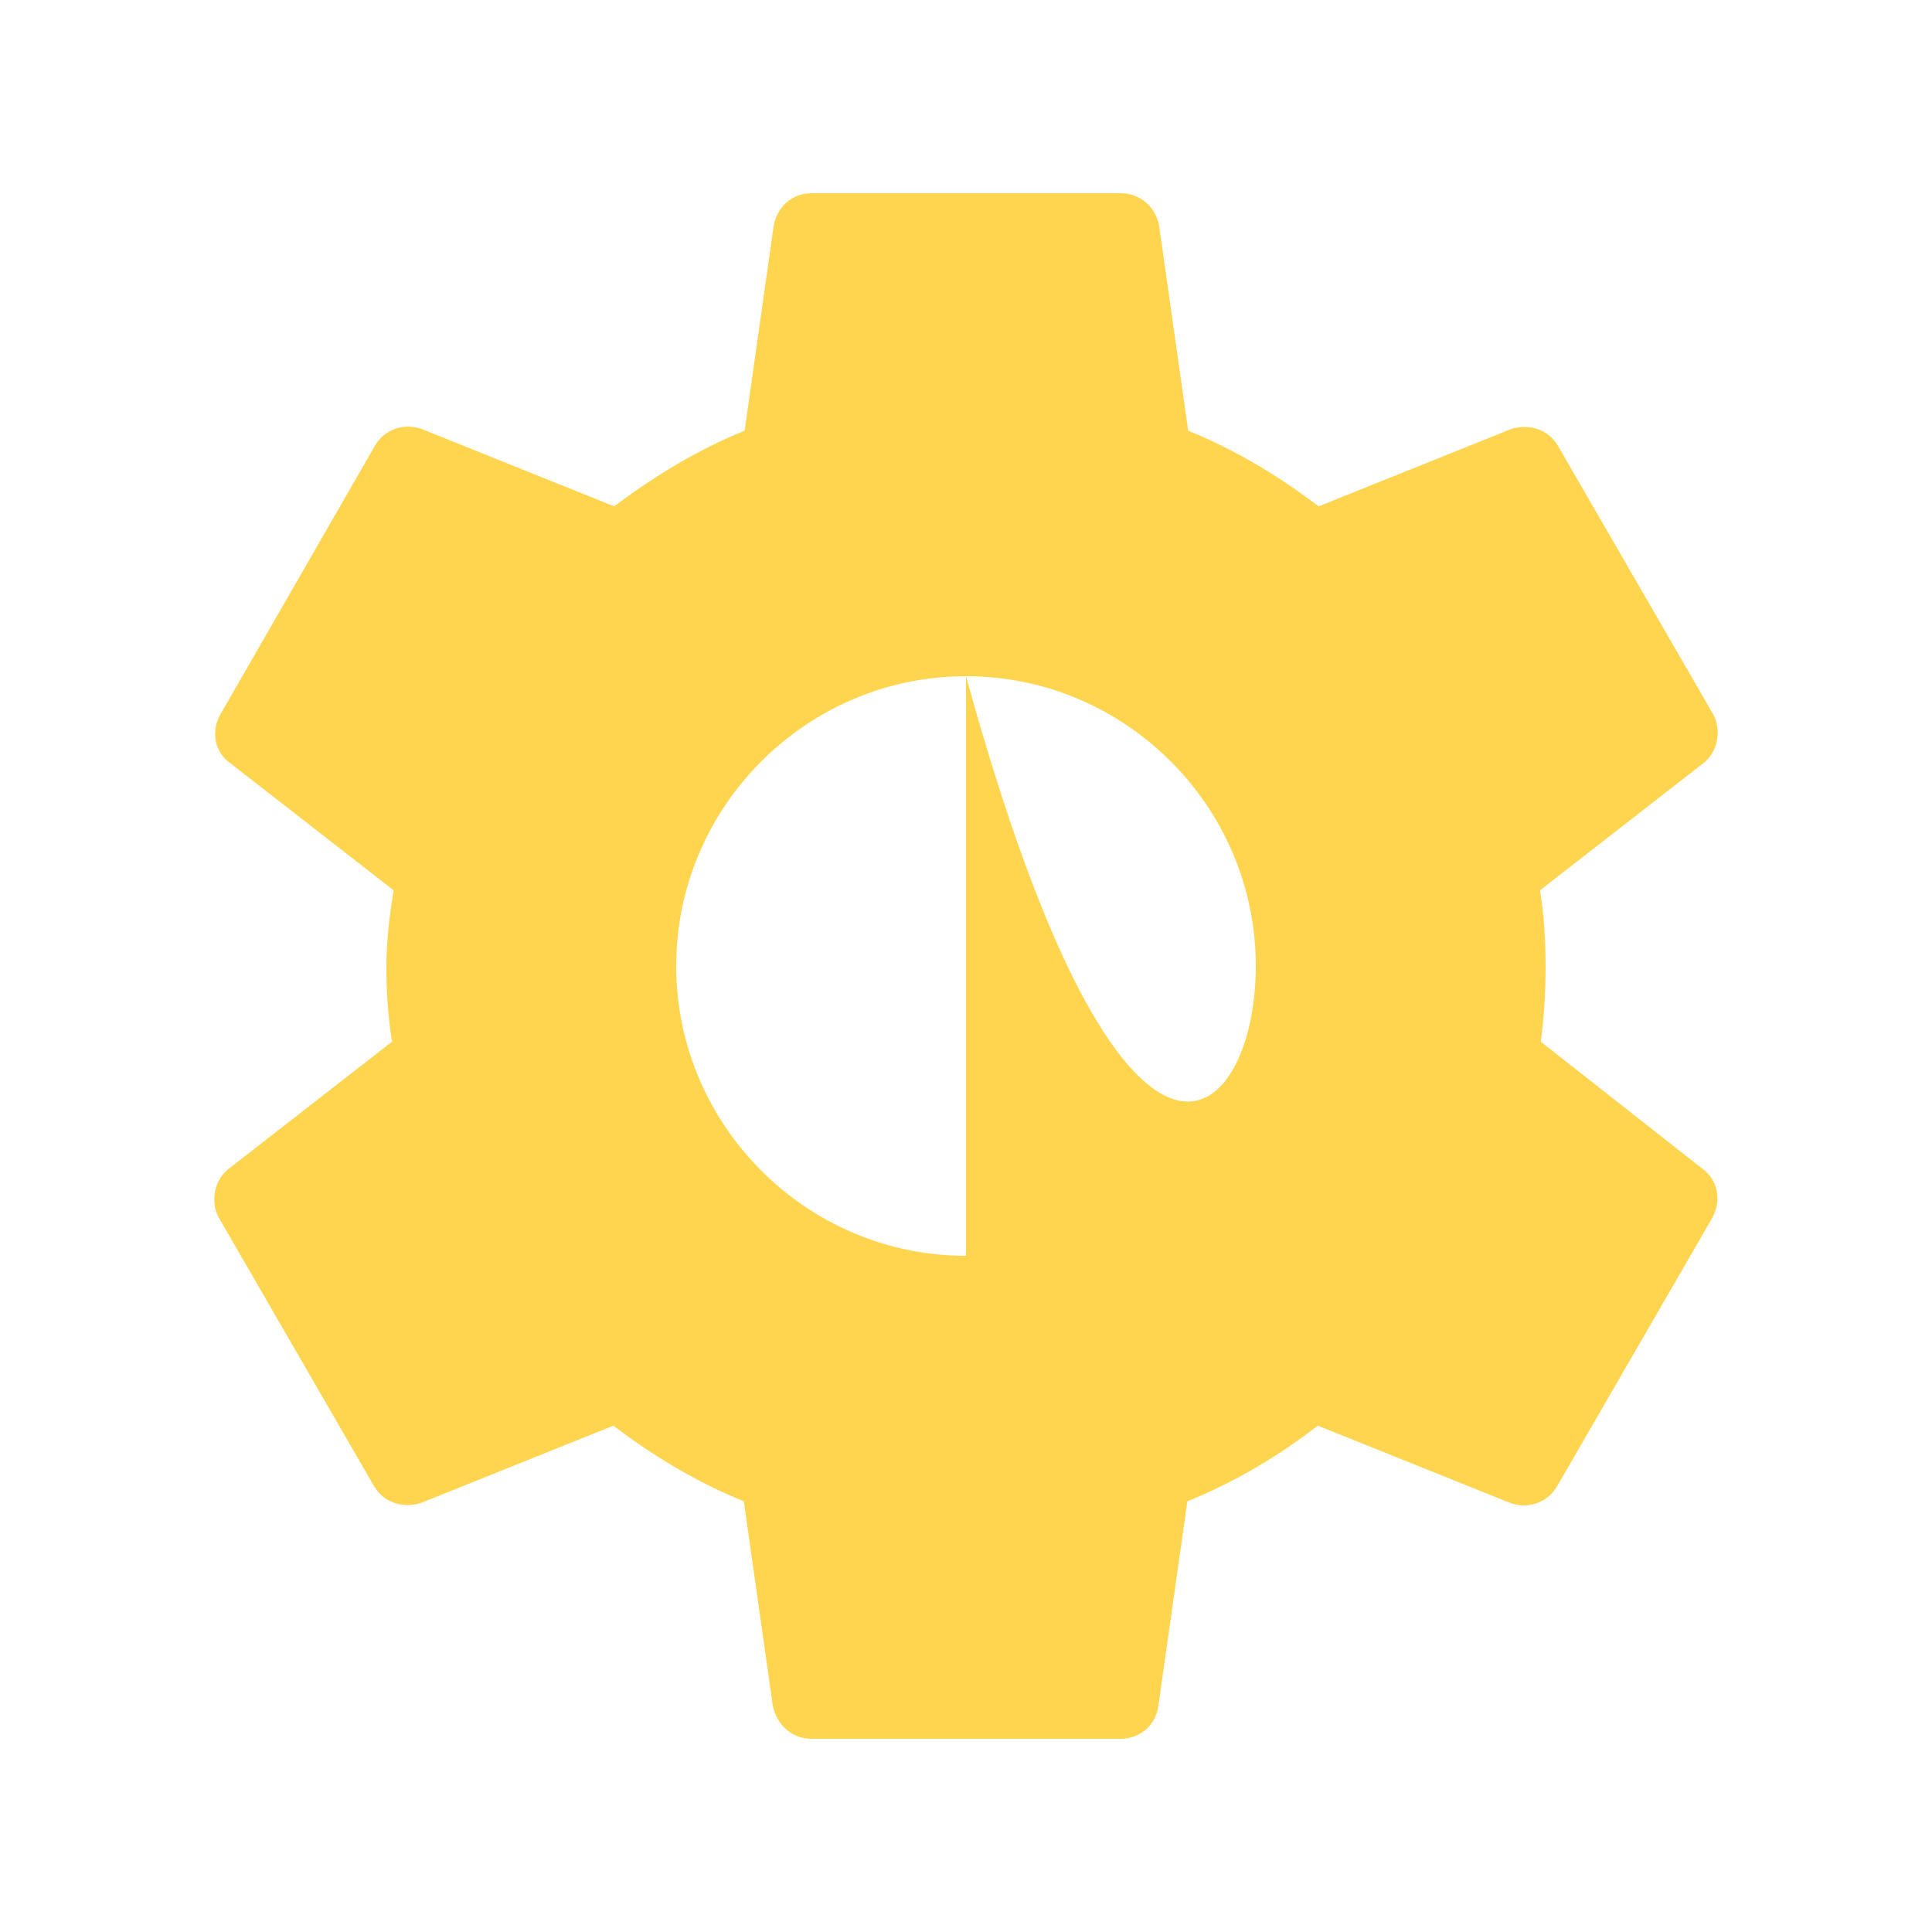
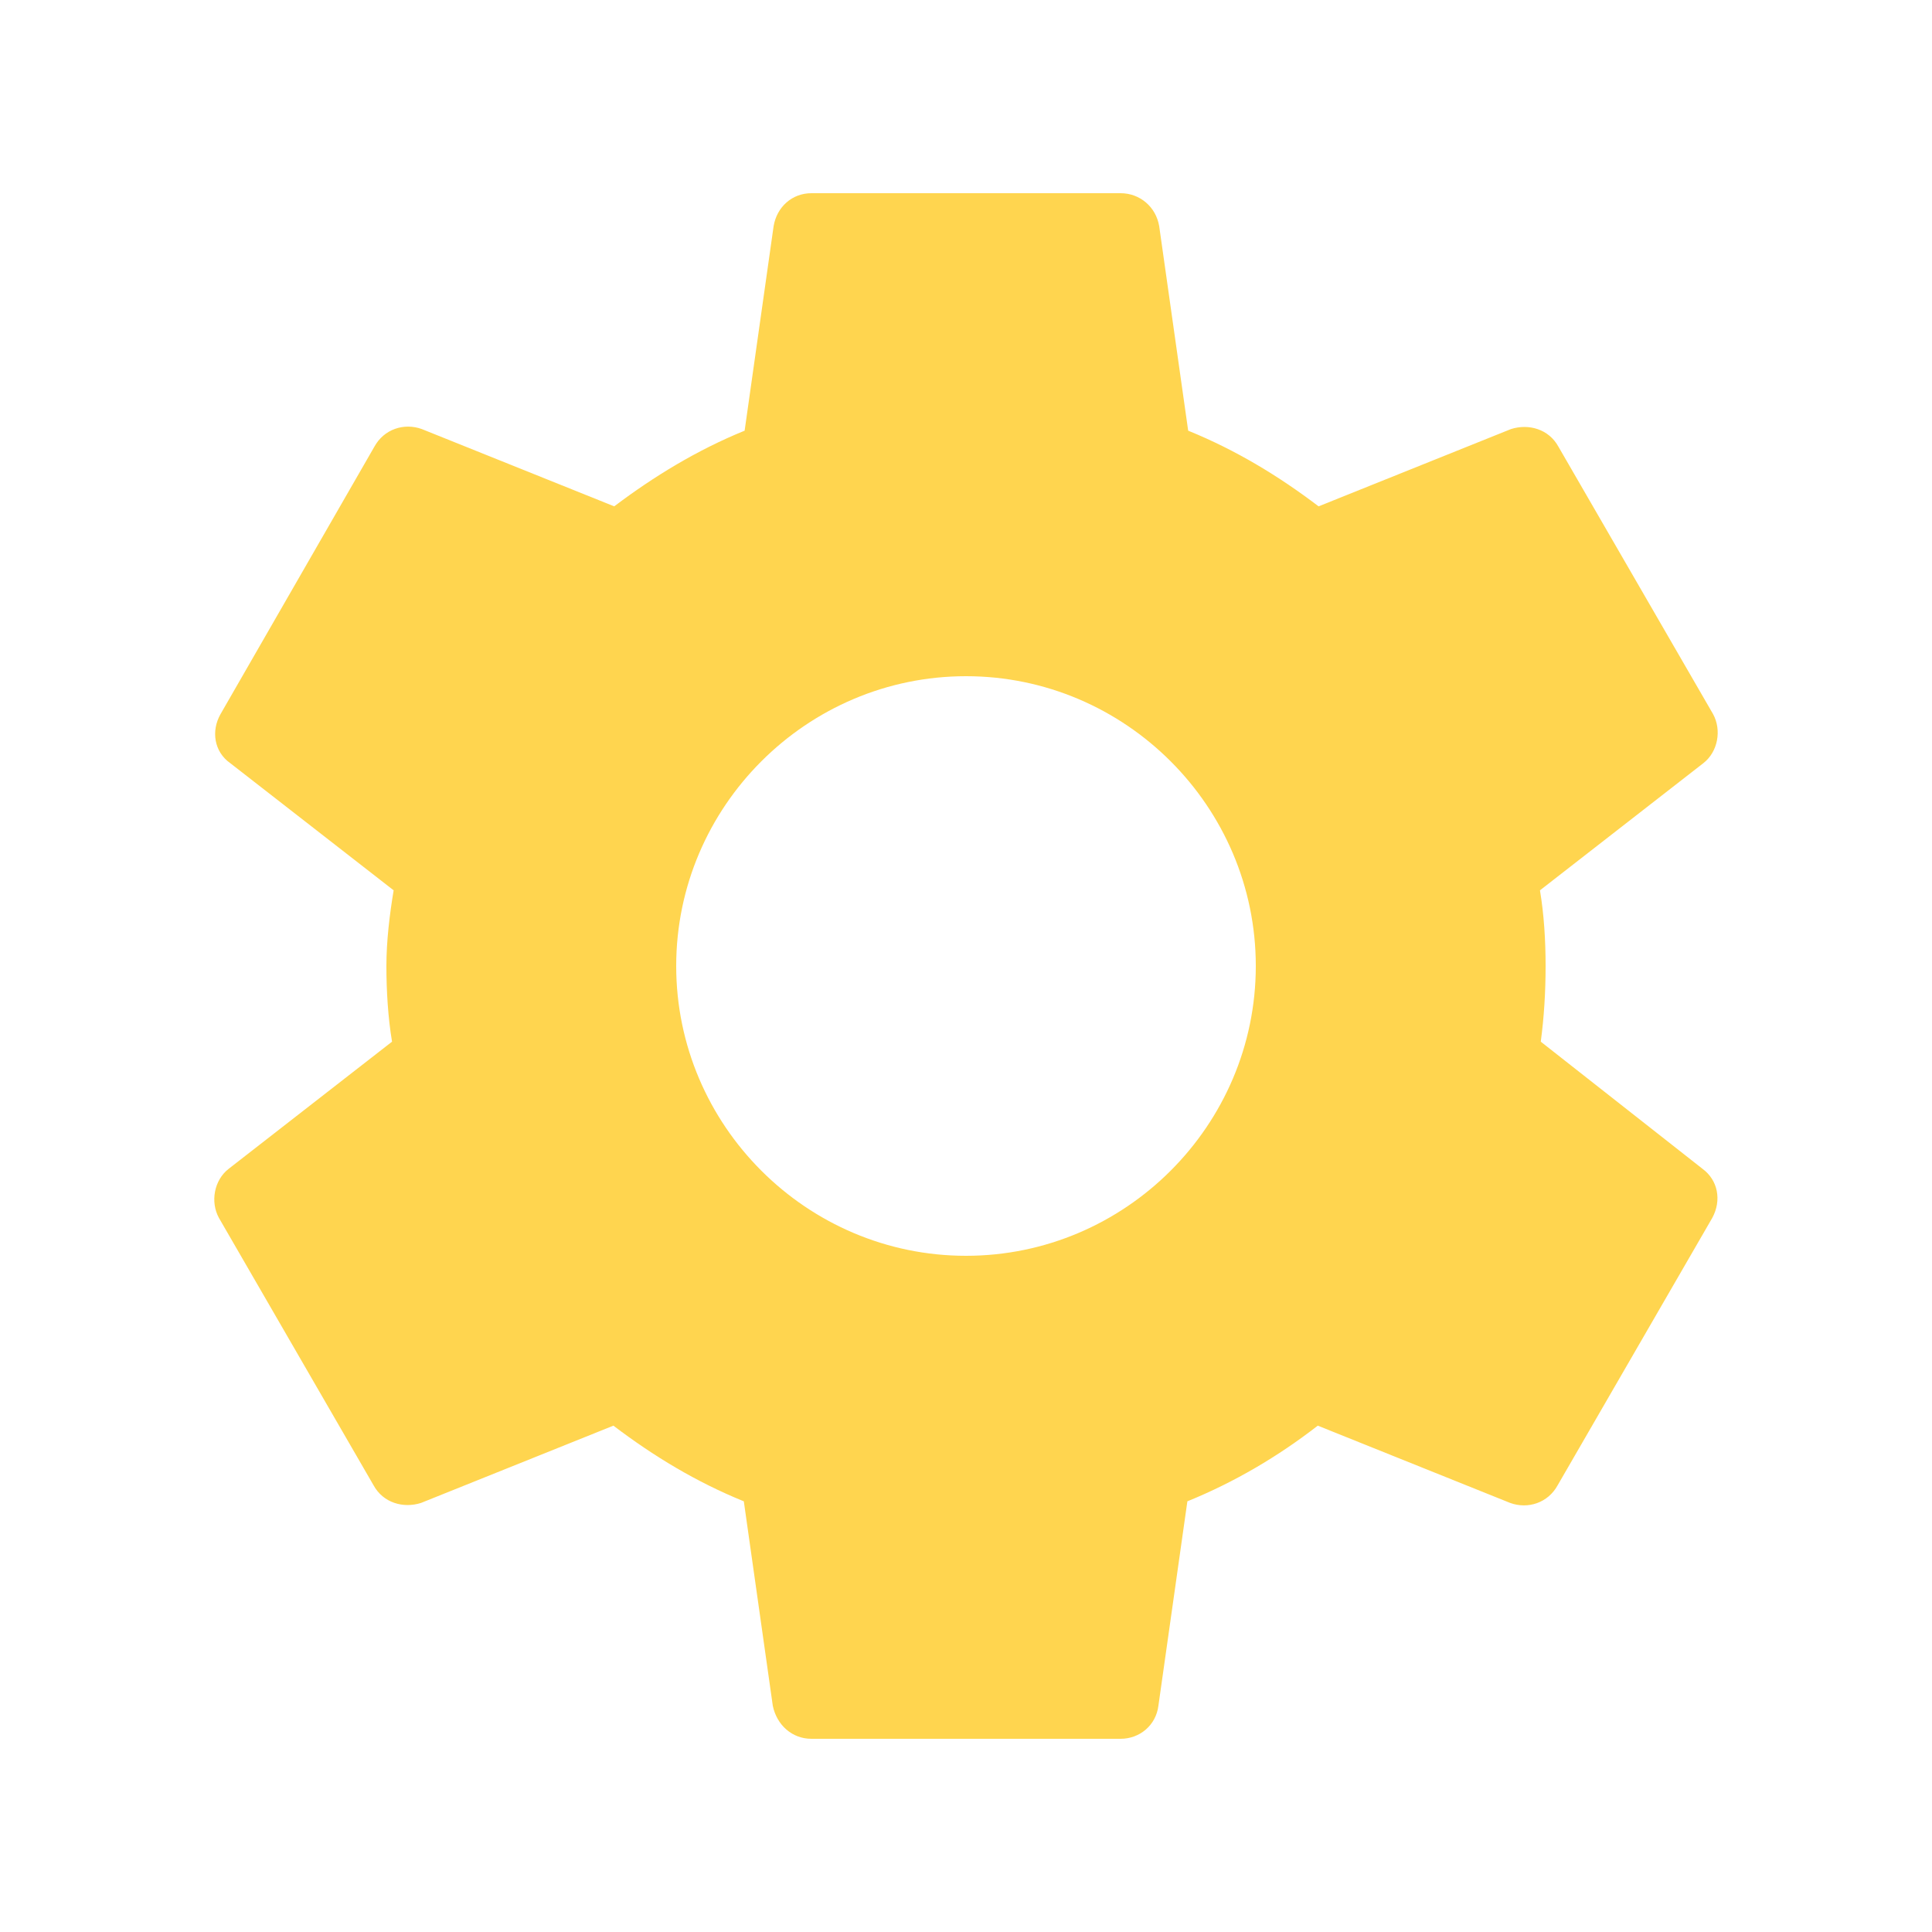
<svg xmlns="http://www.w3.org/2000/svg" viewBox="0 0 24 24" width="24" height="24" fill="#FFD54F">
-   <path d="M19.14 12.94c.04-.3.06-.61.06-.94 0-.32-.02-.64-.07-.94l2.03-1.58c.18-.14.23-.41.12-.61l-1.92-3.32c-.12-.22-.37-.29-.59-.22l-2.39.96c-.5-.38-1.03-.7-1.62-.94l-.36-2.54c-.04-.24-.24-.41-.48-.41h-3.84c-.24 0-.43.17-.47.41l-.36 2.54c-.59.24-1.13.57-1.62.94l-2.39-.96c-.22-.08-.47 0-.59.22L2.74 8.87c-.12.21-.08.47.12.61l2.03 1.58c-.05.3-.09.63-.09.94s.02.64.07.94l-2.03 1.58c-.18.14-.23.41-.12.61l1.92 3.32c.12.22.37.29.59.22l2.39-.96c.5.38 1.03.7 1.62.94l.36 2.54c.05.24.24.41.48.41h3.84c.24 0 .44-.17.47-.41l.36-2.54c.59-.24 1.13-.56 1.62-.94l2.39.96c.22.08.47 0 .59-.22l1.92-3.32c.12-.22.07-.47-.12-.61l-2.01-1.58zM12 15.6c-1.98 0-3.6-1.62-3.6-3.6s1.62-3.6 3.6-3.6 3.6 1.62 3.6 3.6-1.62 3.6-3.6-3.6z" />
+   <path d="M19.14 12.94c.04-.3.06-.61.06-.94 0-.32-.02-.64-.07-.94l2.03-1.58c.18-.14.23-.41.12-.61l-1.92-3.32c-.12-.22-.37-.29-.59-.22l-2.39.96c-.5-.38-1.03-.7-1.62-.94l-.36-2.54c-.04-.24-.24-.41-.48-.41h-3.84c-.24 0-.43.17-.47.41l-.36 2.54c-.59.24-1.13.57-1.62.94l-2.39-.96c-.22-.08-.47 0-.59.22L2.74 8.87c-.12.21-.08.47.12.61l2.03 1.58c-.05.3-.09.63-.09.94s.02.64.07.94l-2.03 1.58c-.18.14-.23.41-.12.61l1.92 3.32c.12.22.37.29.59.22l2.39-.96c.5.38 1.03.7 1.62.94l.36 2.54c.05.24.24.41.48.41h3.84c.24 0 .44-.17.47-.41l.36-2.54c.59-.24 1.13-.56 1.62-.94l2.39.96c.22.08.47 0 .59-.22l1.92-3.32c.12-.22.07-.47-.12-.61l-2.01-1.58zM12 15.6c-1.98 0-3.6-1.62-3.6-3.6s1.62-3.6 3.6-3.6 3.6 1.62 3.6 3.6-1.62 3.6-3.6 3.6z" />
</svg>
